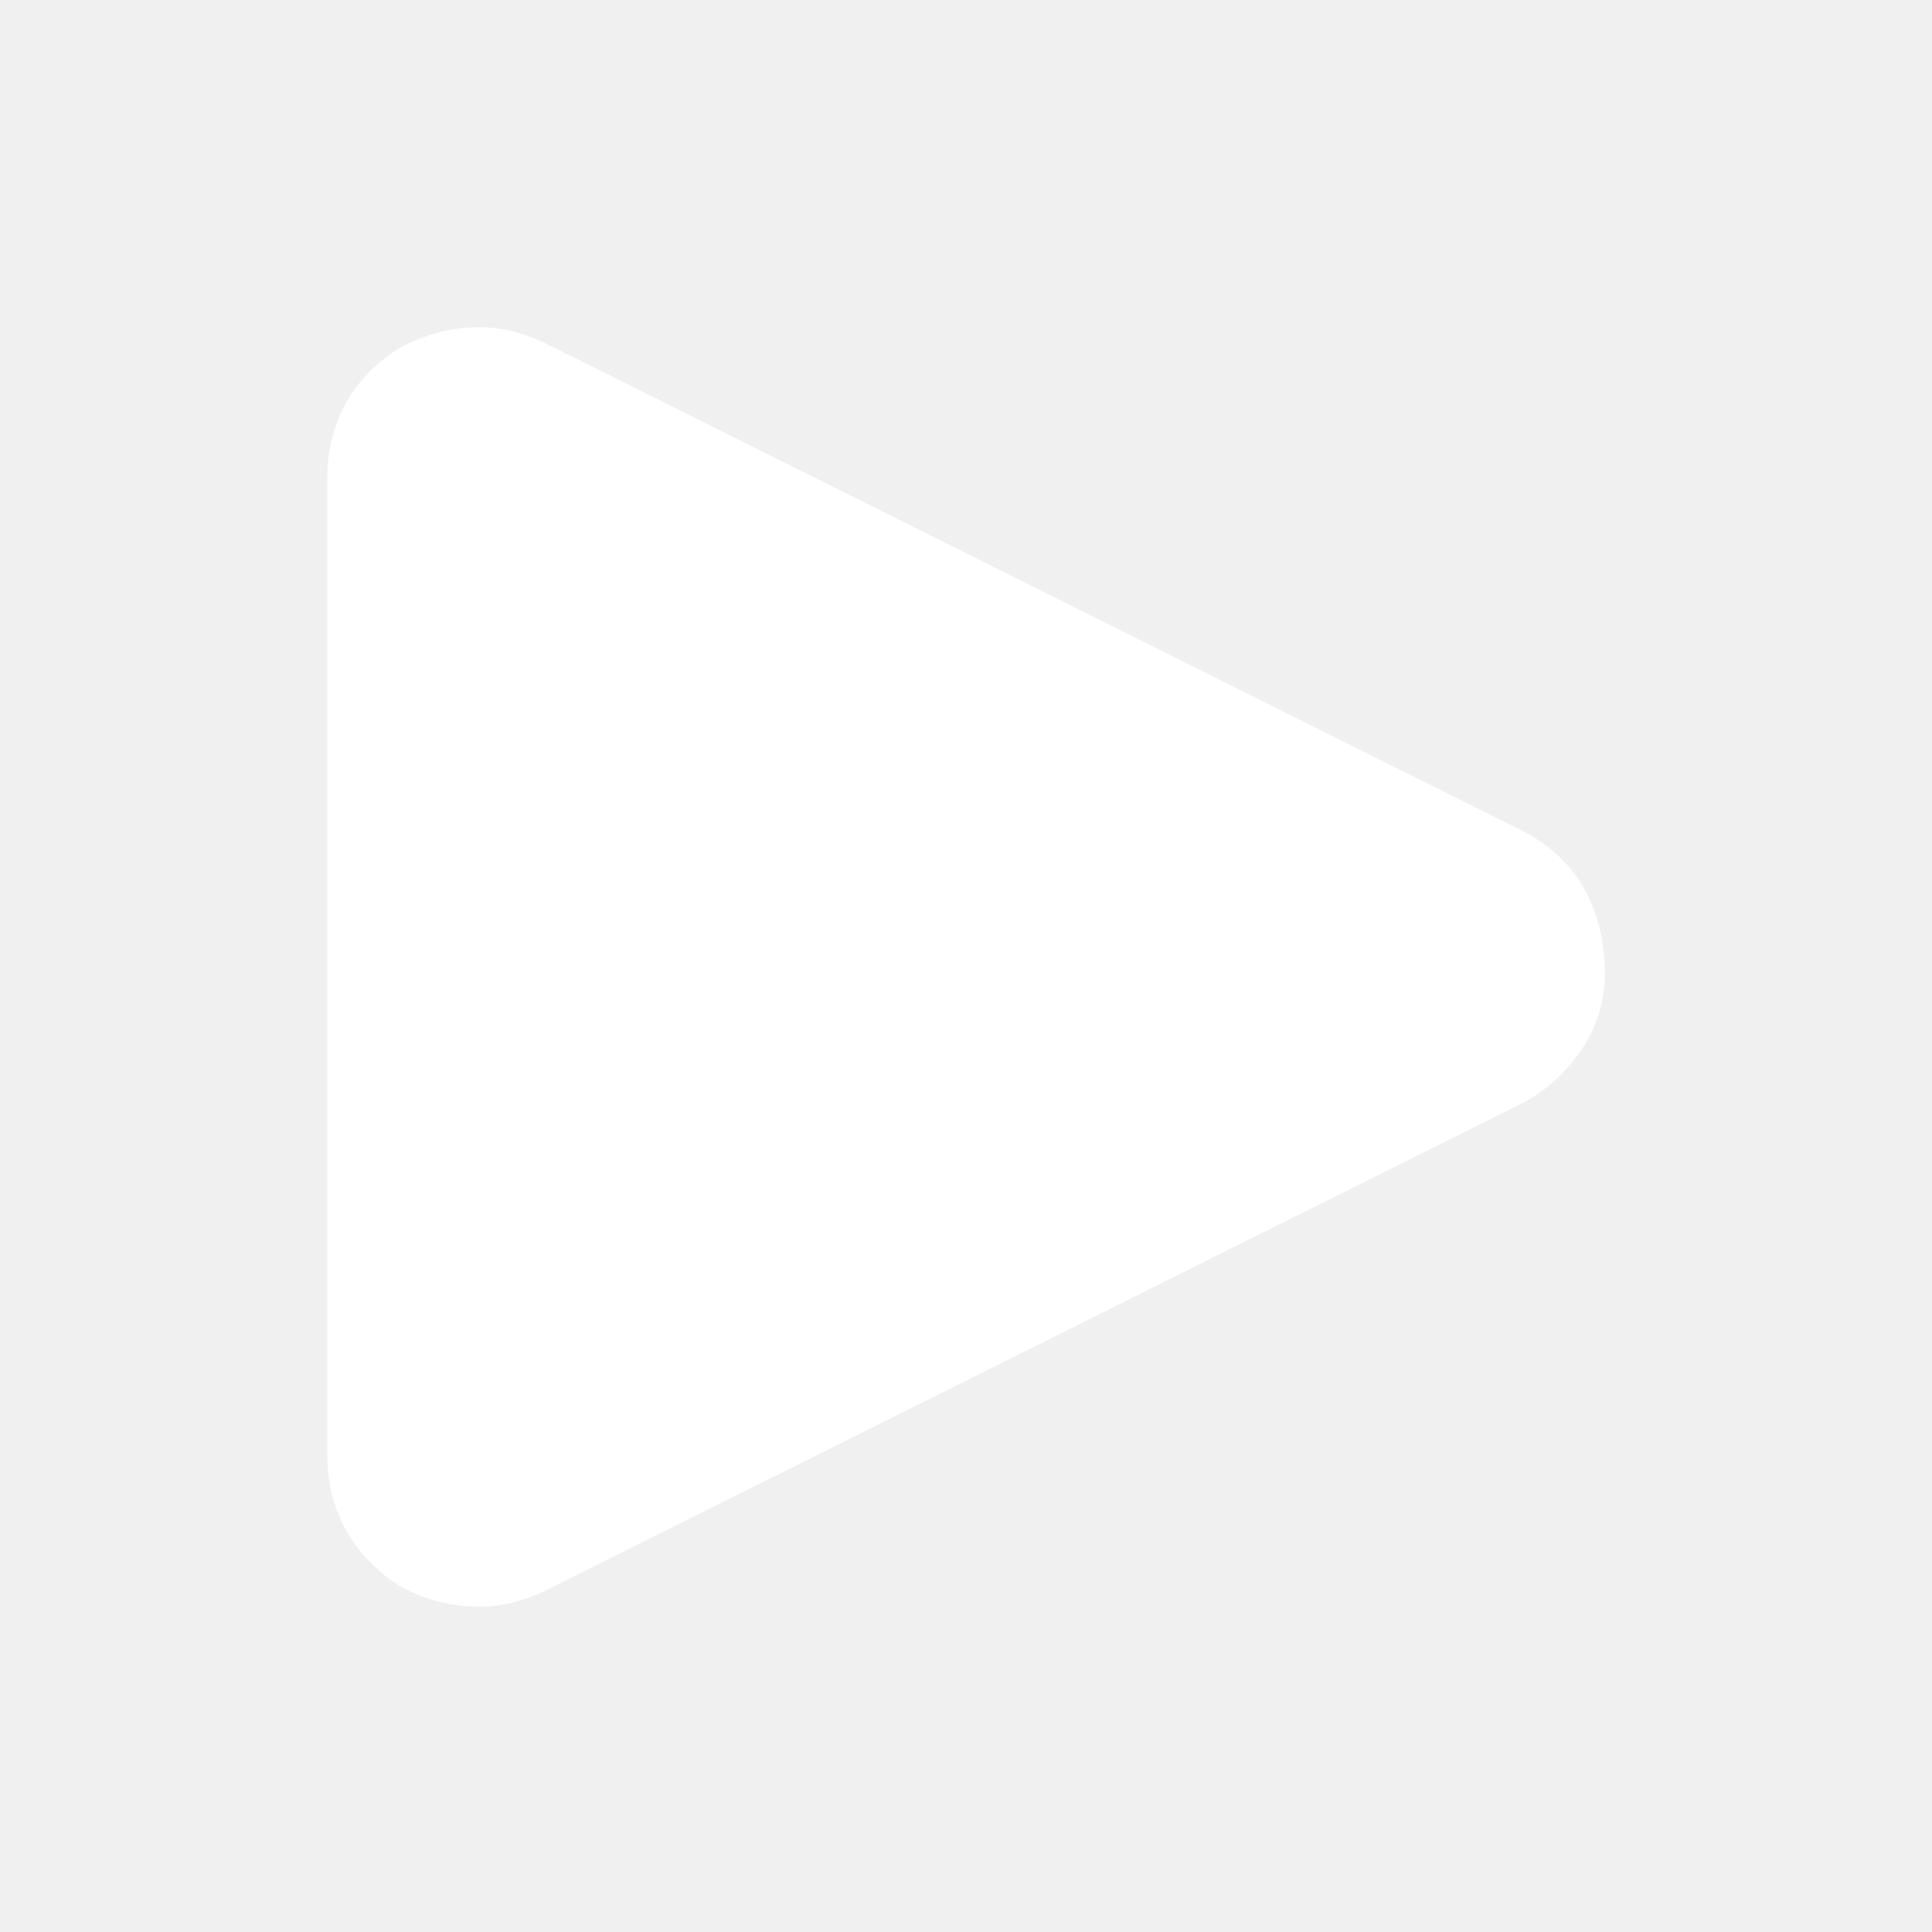
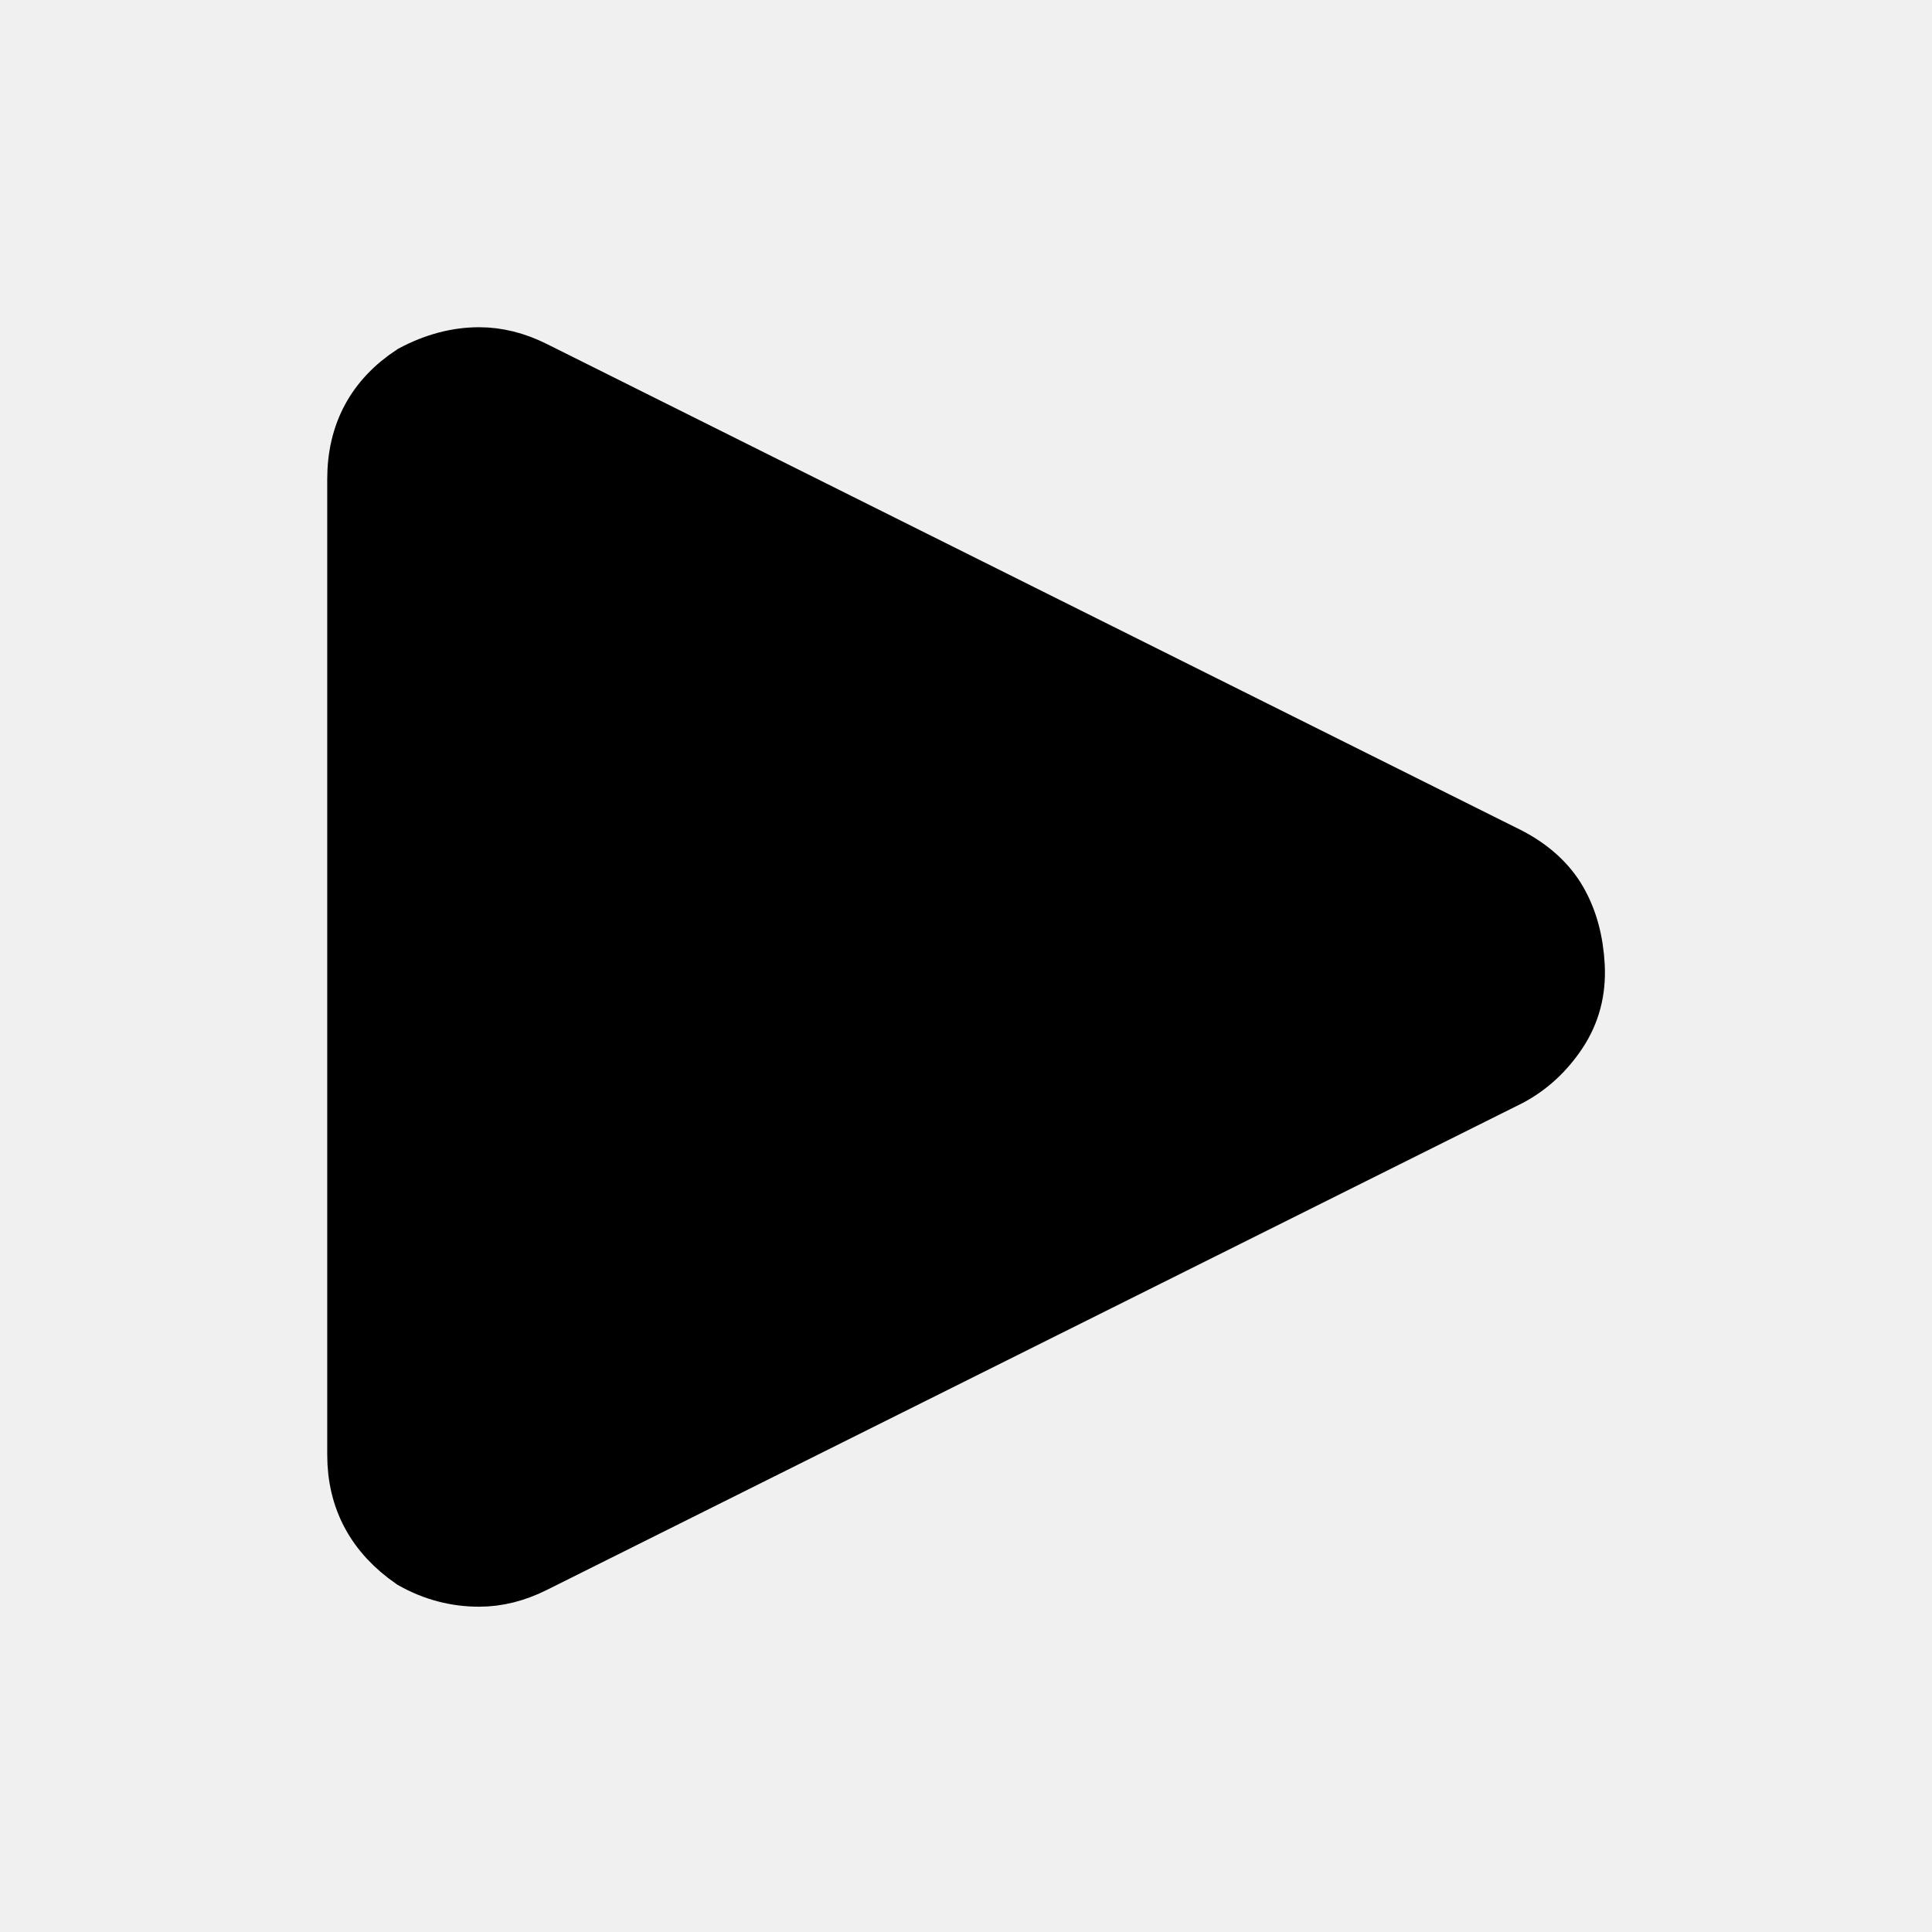
- <svg xmlns="http://www.w3.org/2000/svg" fill="#ffffff" width="800px" height="800px" viewBox="0 0 32 32" version="1.1" stroke="#ffffff">
+ <svg xmlns="http://www.w3.org/2000/svg" fill="currentColor" width="800px" height="800px" viewBox="0 0 32 32" version="1.1" stroke="currentColor">
  <g id="SVGRepo_bgCarrier" stroke-width="0" />
  <g id="SVGRepo_tracerCarrier" stroke-linecap="round" stroke-linejoin="round" />
  <g id="SVGRepo_iconCarrier">
    <path d="M5.92 24.096q0 1.088 0.928 1.728 0.512 0.288 1.088 0.288 0.448 0 0.896-0.224l16.16-8.064q0.48-0.256 0.8-0.736t0.288-1.088-0.288-1.056-0.8-0.736l-16.16-8.064q-0.448-0.224-0.896-0.224-0.544 0-1.088 0.288-0.928 0.608-0.928 1.728v16.16z" />
  </g>
</svg>
